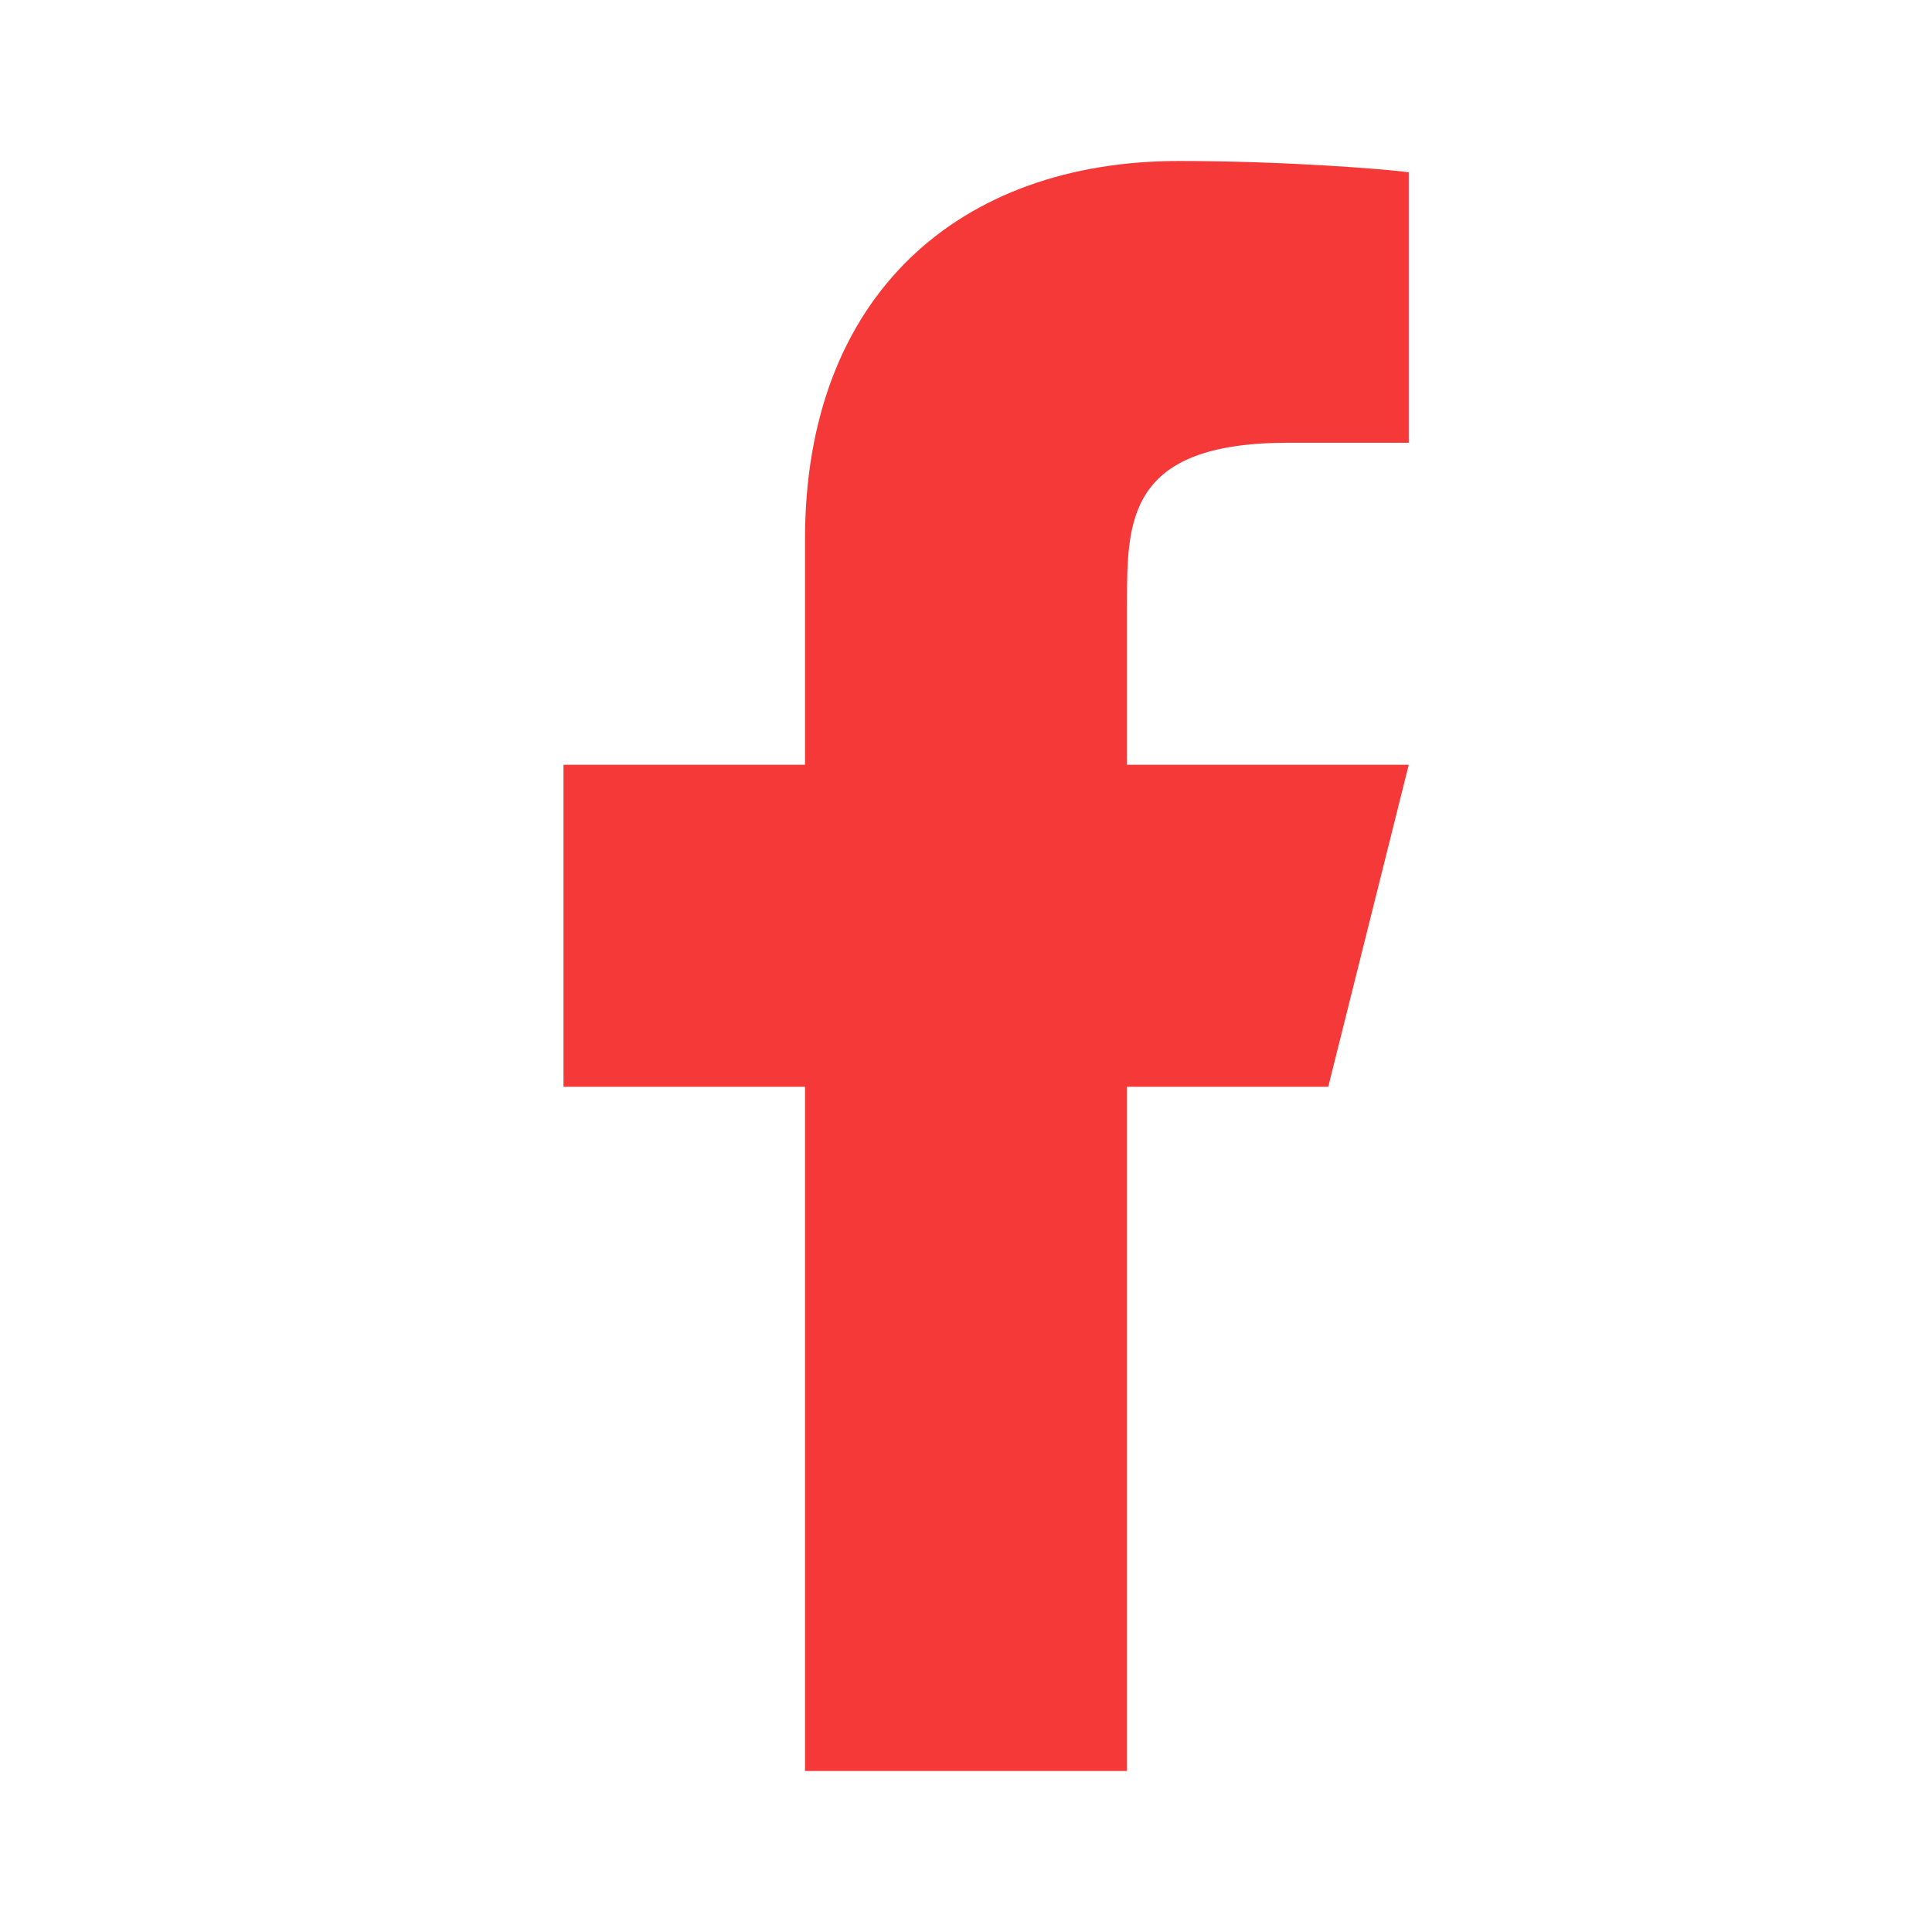
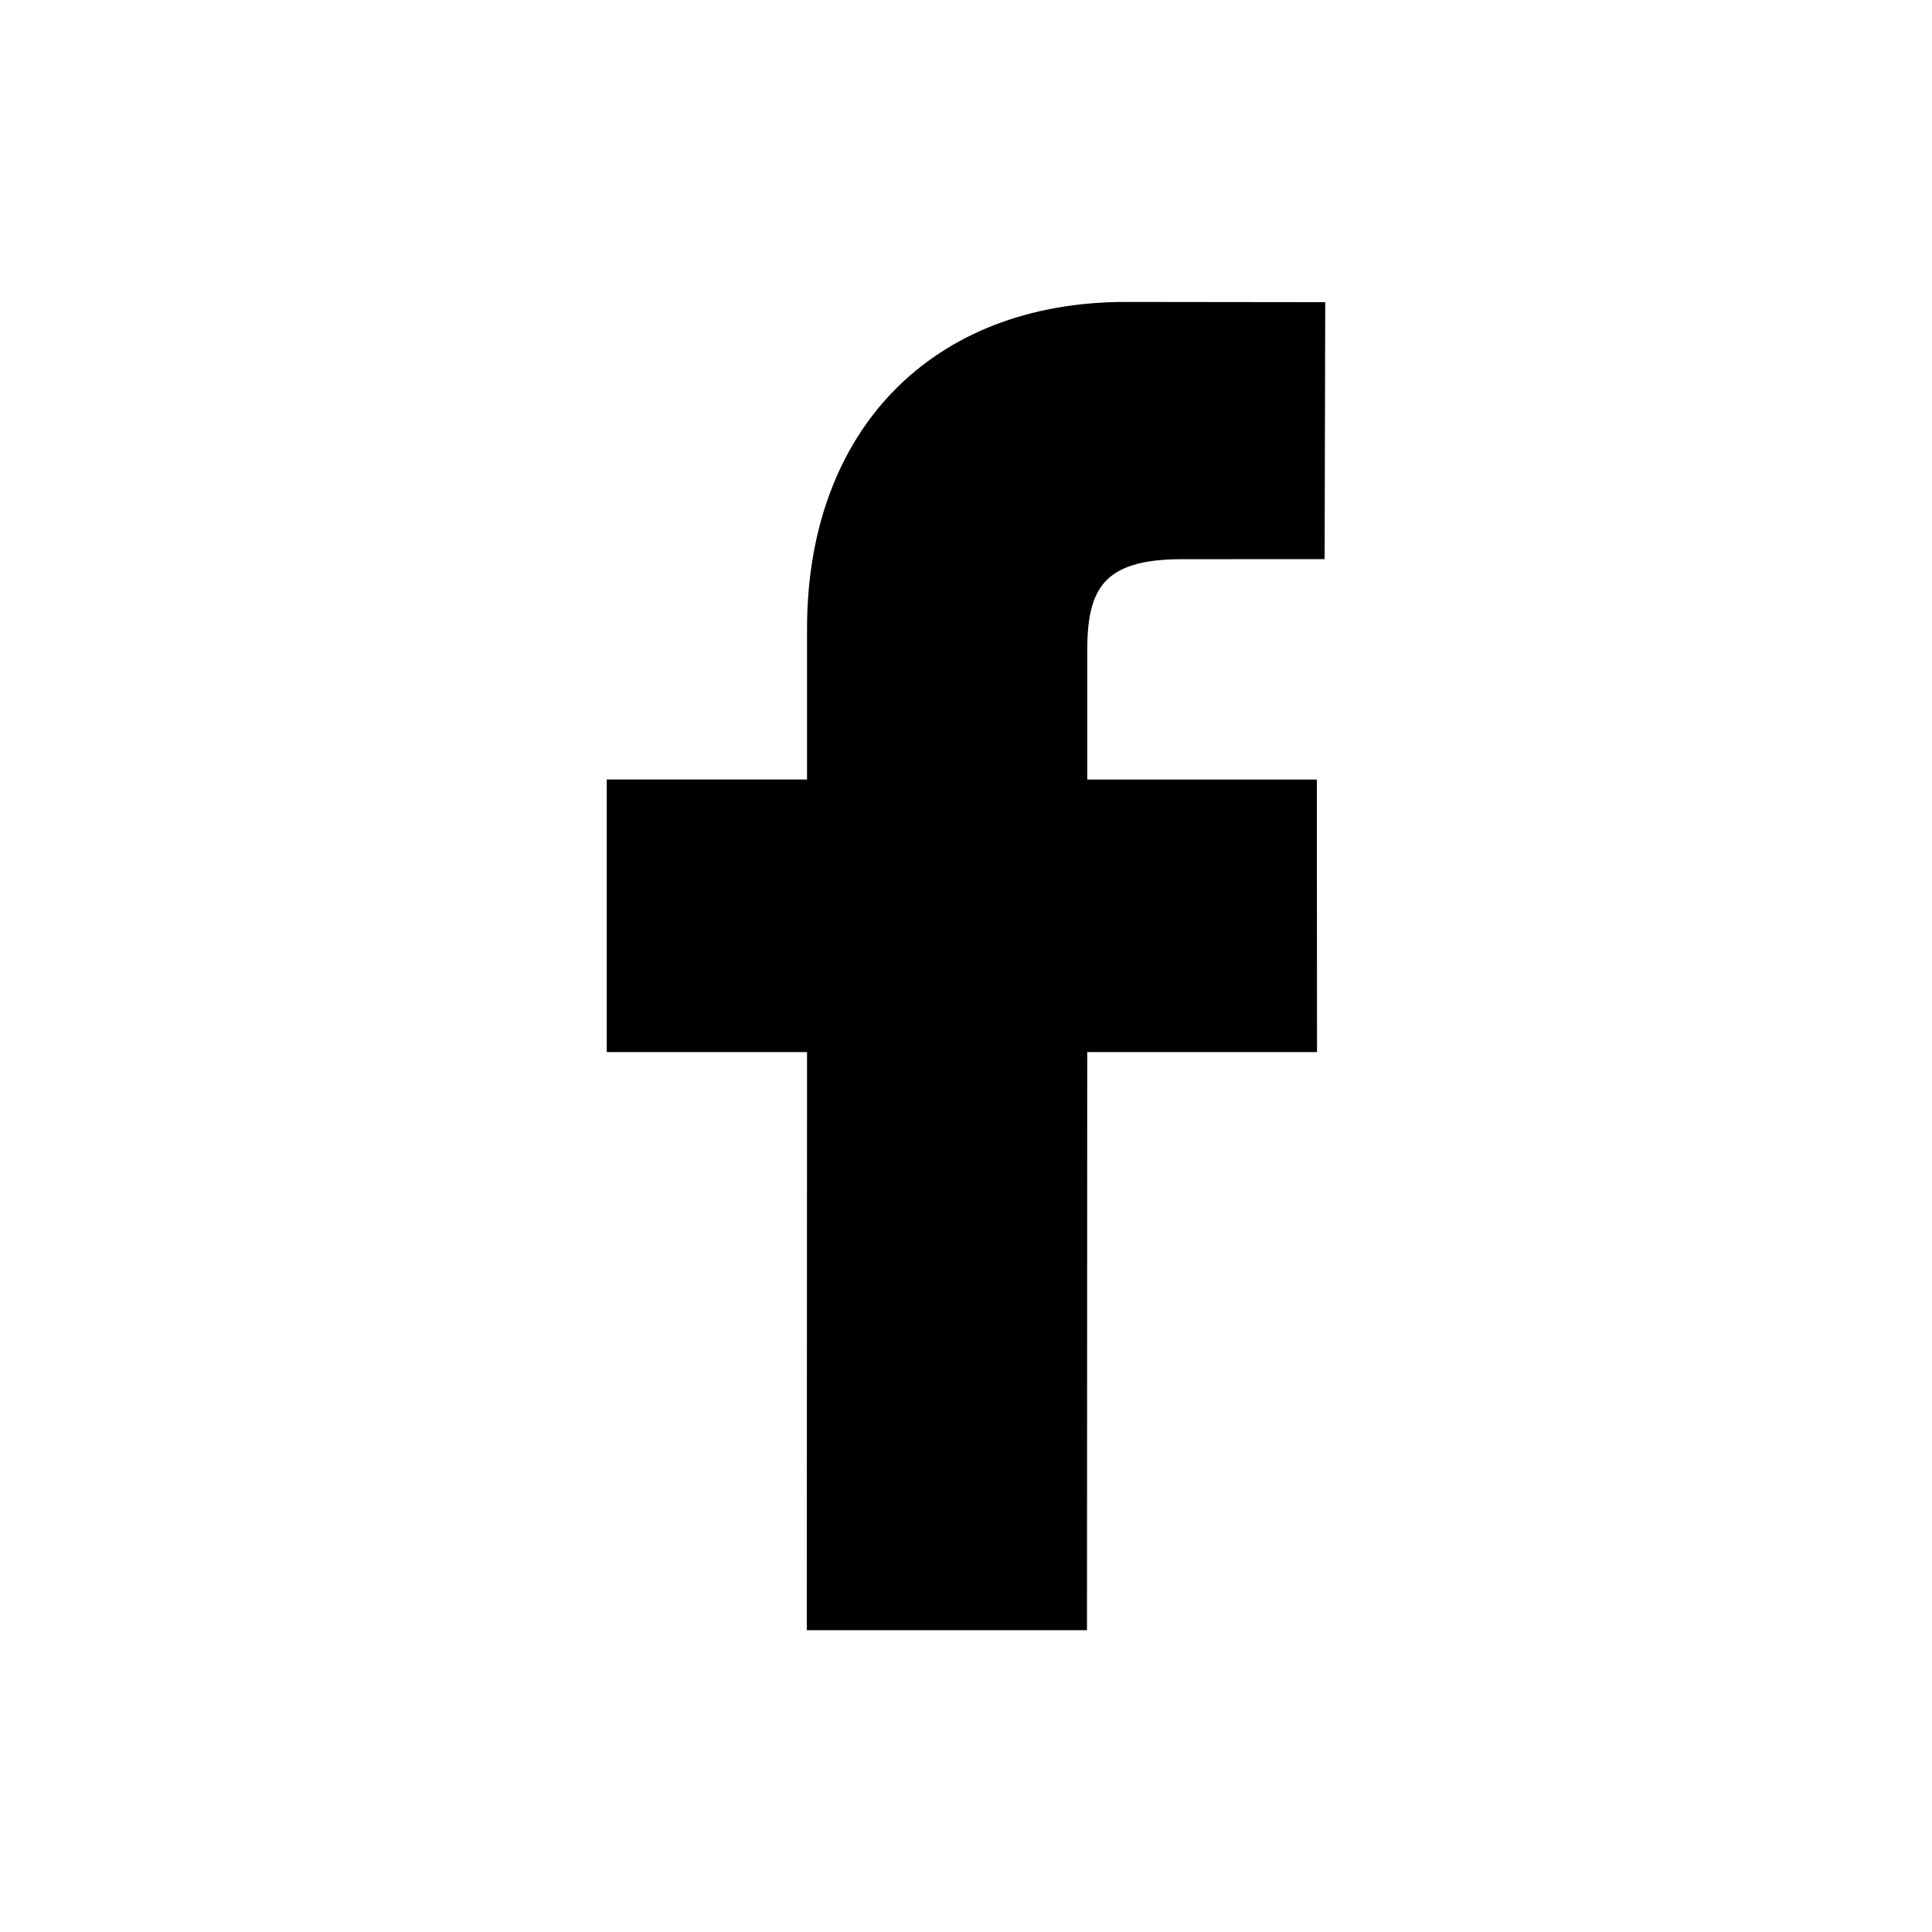
- <svg xmlns="http://www.w3.org/2000/svg" viewBox="0 0 24 24" width="24" height="24">
-   <path fill="none" d="M0 0h24v24H0z" />
-   <path d="M14 13.5h2.5l1-4H14v-2c0-1.03 0-2 2-2h1.5V2.14c-.326-.043-1.557-.14-2.857-.14C11.928 2 10 3.657 10 6.7v2.8H7v4h3V22h4v-8.5z" fill="rgba(245,56,56,1)" />
+ <svg xmlns="http://www.w3.org/2000/svg" fill="#000000" width="100px" height="100px" viewBox="0 0 32 32">
+   <g id="SVGRepo_bgCarrier" stroke-width="0" />
+   <g id="SVGRepo_tracerCarrier" stroke-linecap="round" stroke-linejoin="round" />
+   <g id="SVGRepo_iconCarrier">
+     <path d="M21.95 5.005l-3.306-.004c-3.206 0-5.277 2.124-5.277 5.415v2.495H10.05v4.515h3.317l-.004 9.575h4.641l.004-9.575h3.806l-.003-4.514h-3.803v-2.117c0-1.018.241-1.533 1.566-1.533l2.366-.001.01-4.256z" />
+   </g>
</svg>
